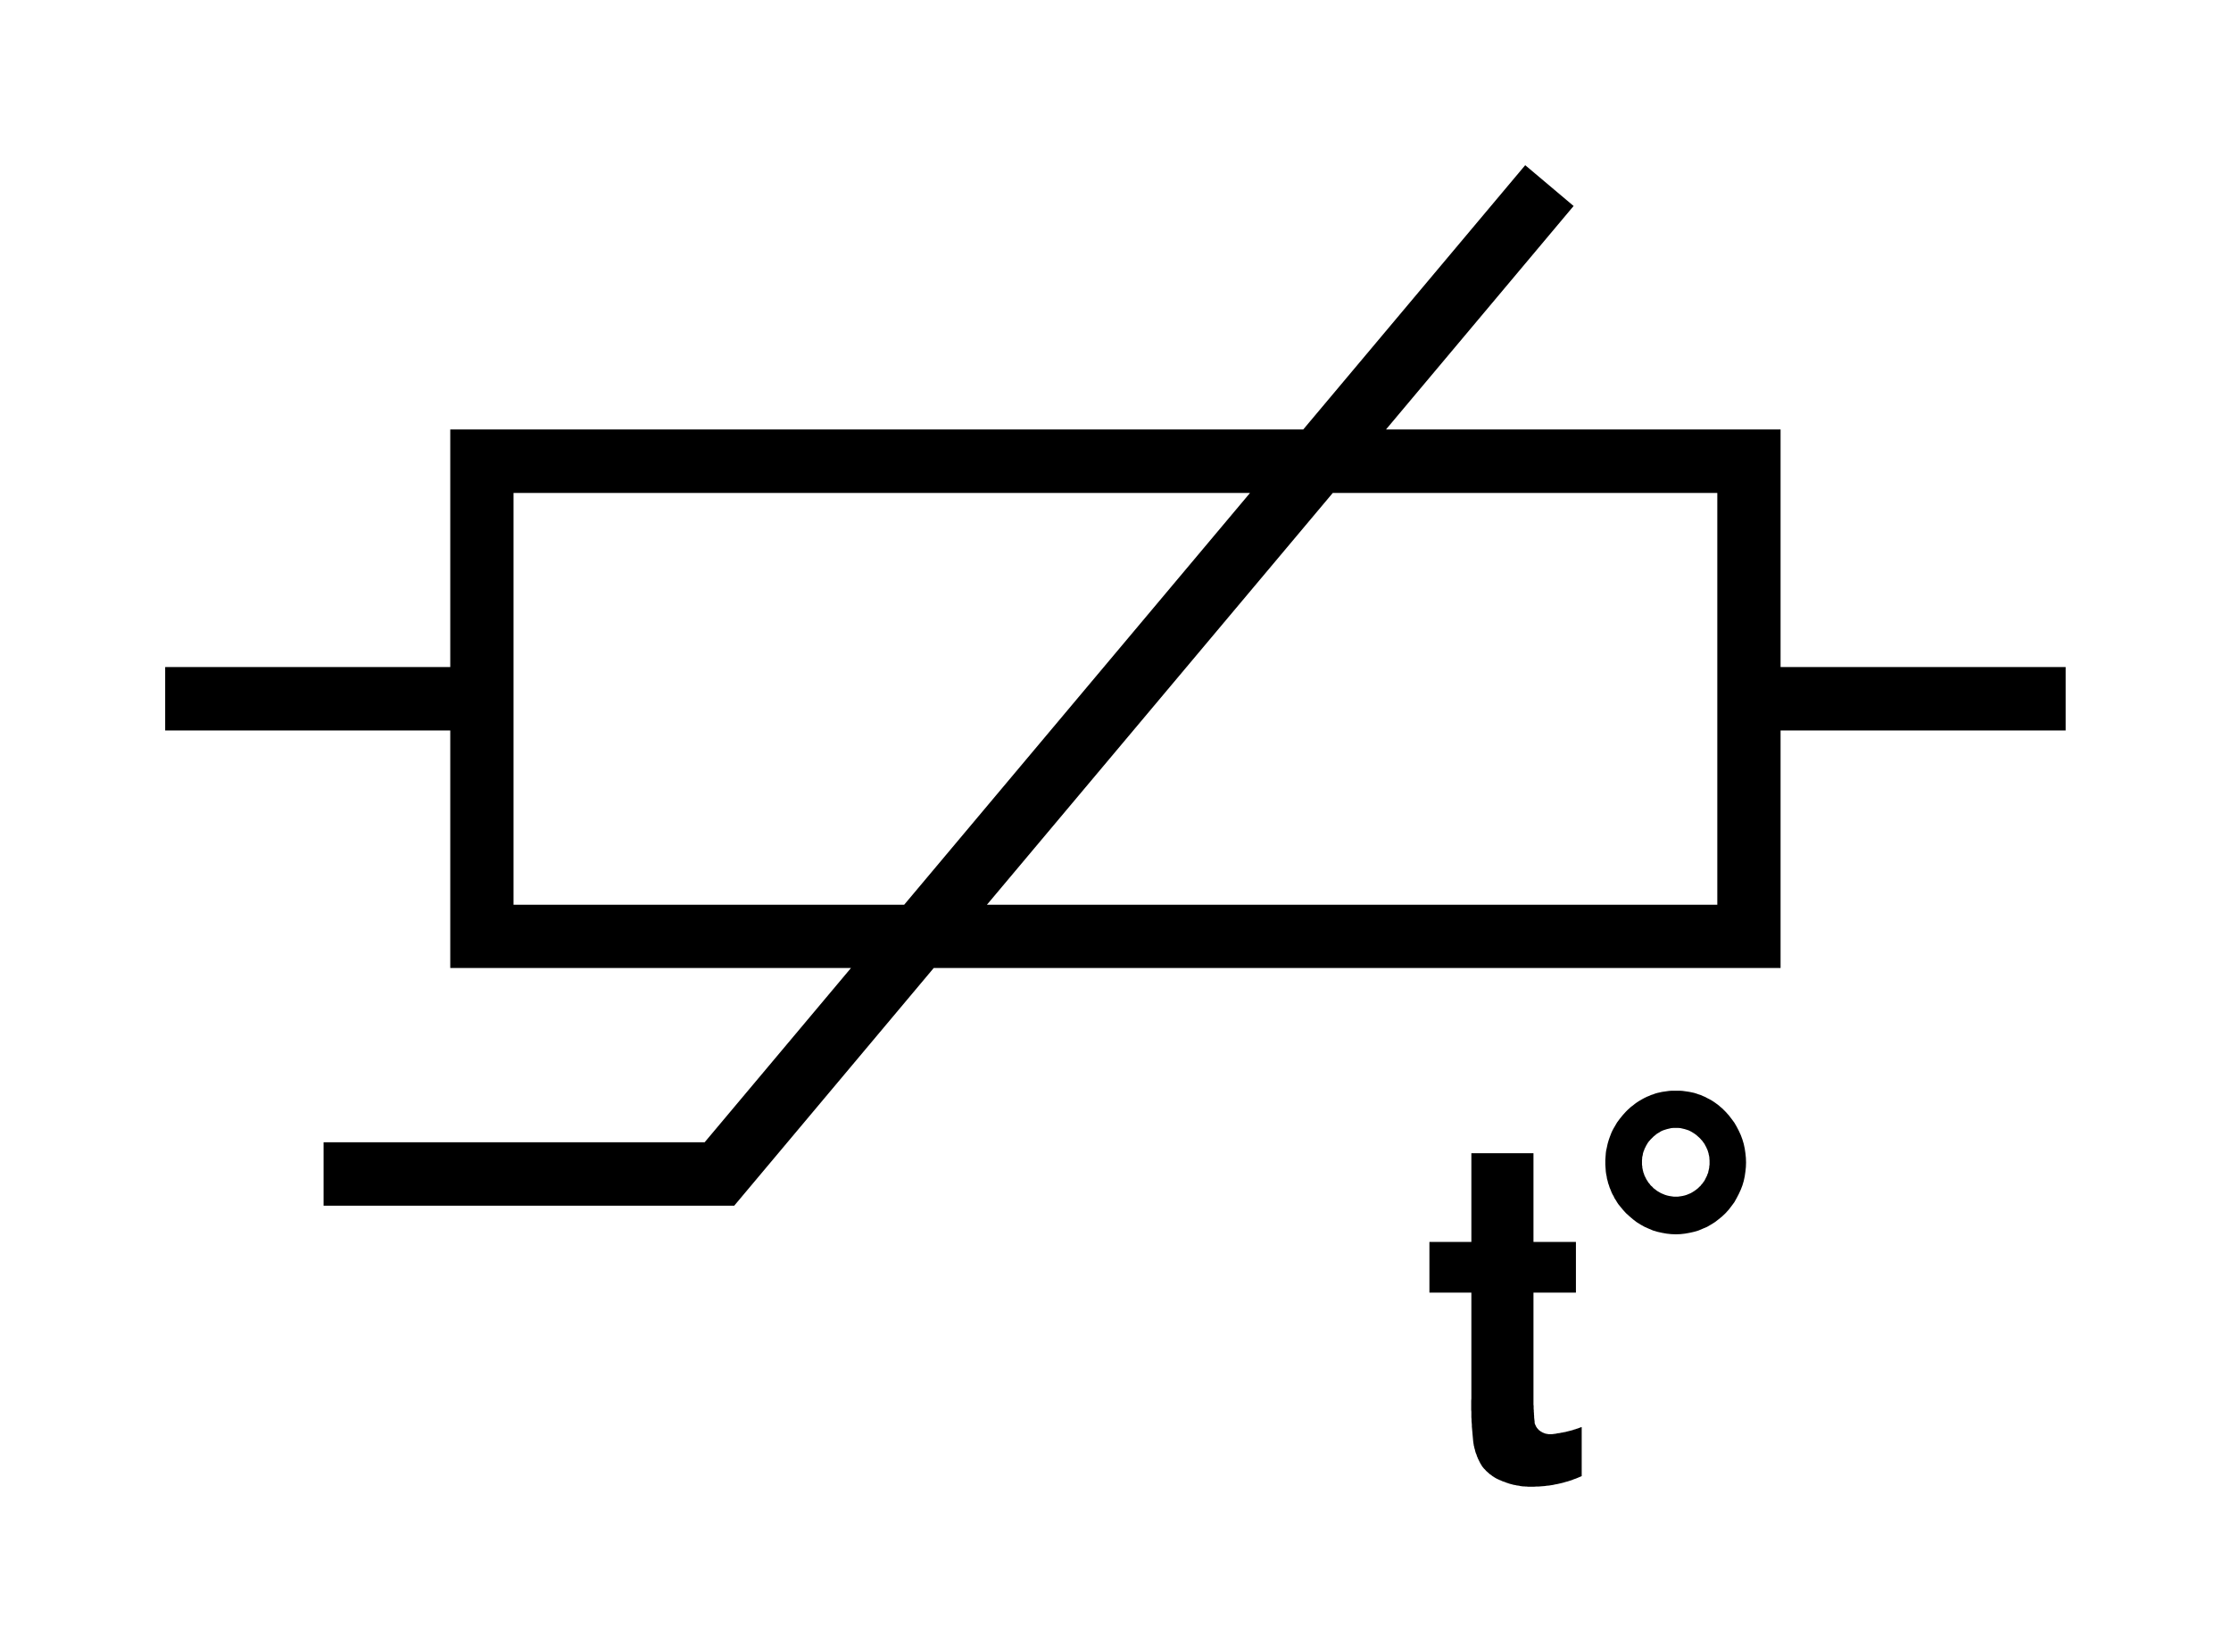
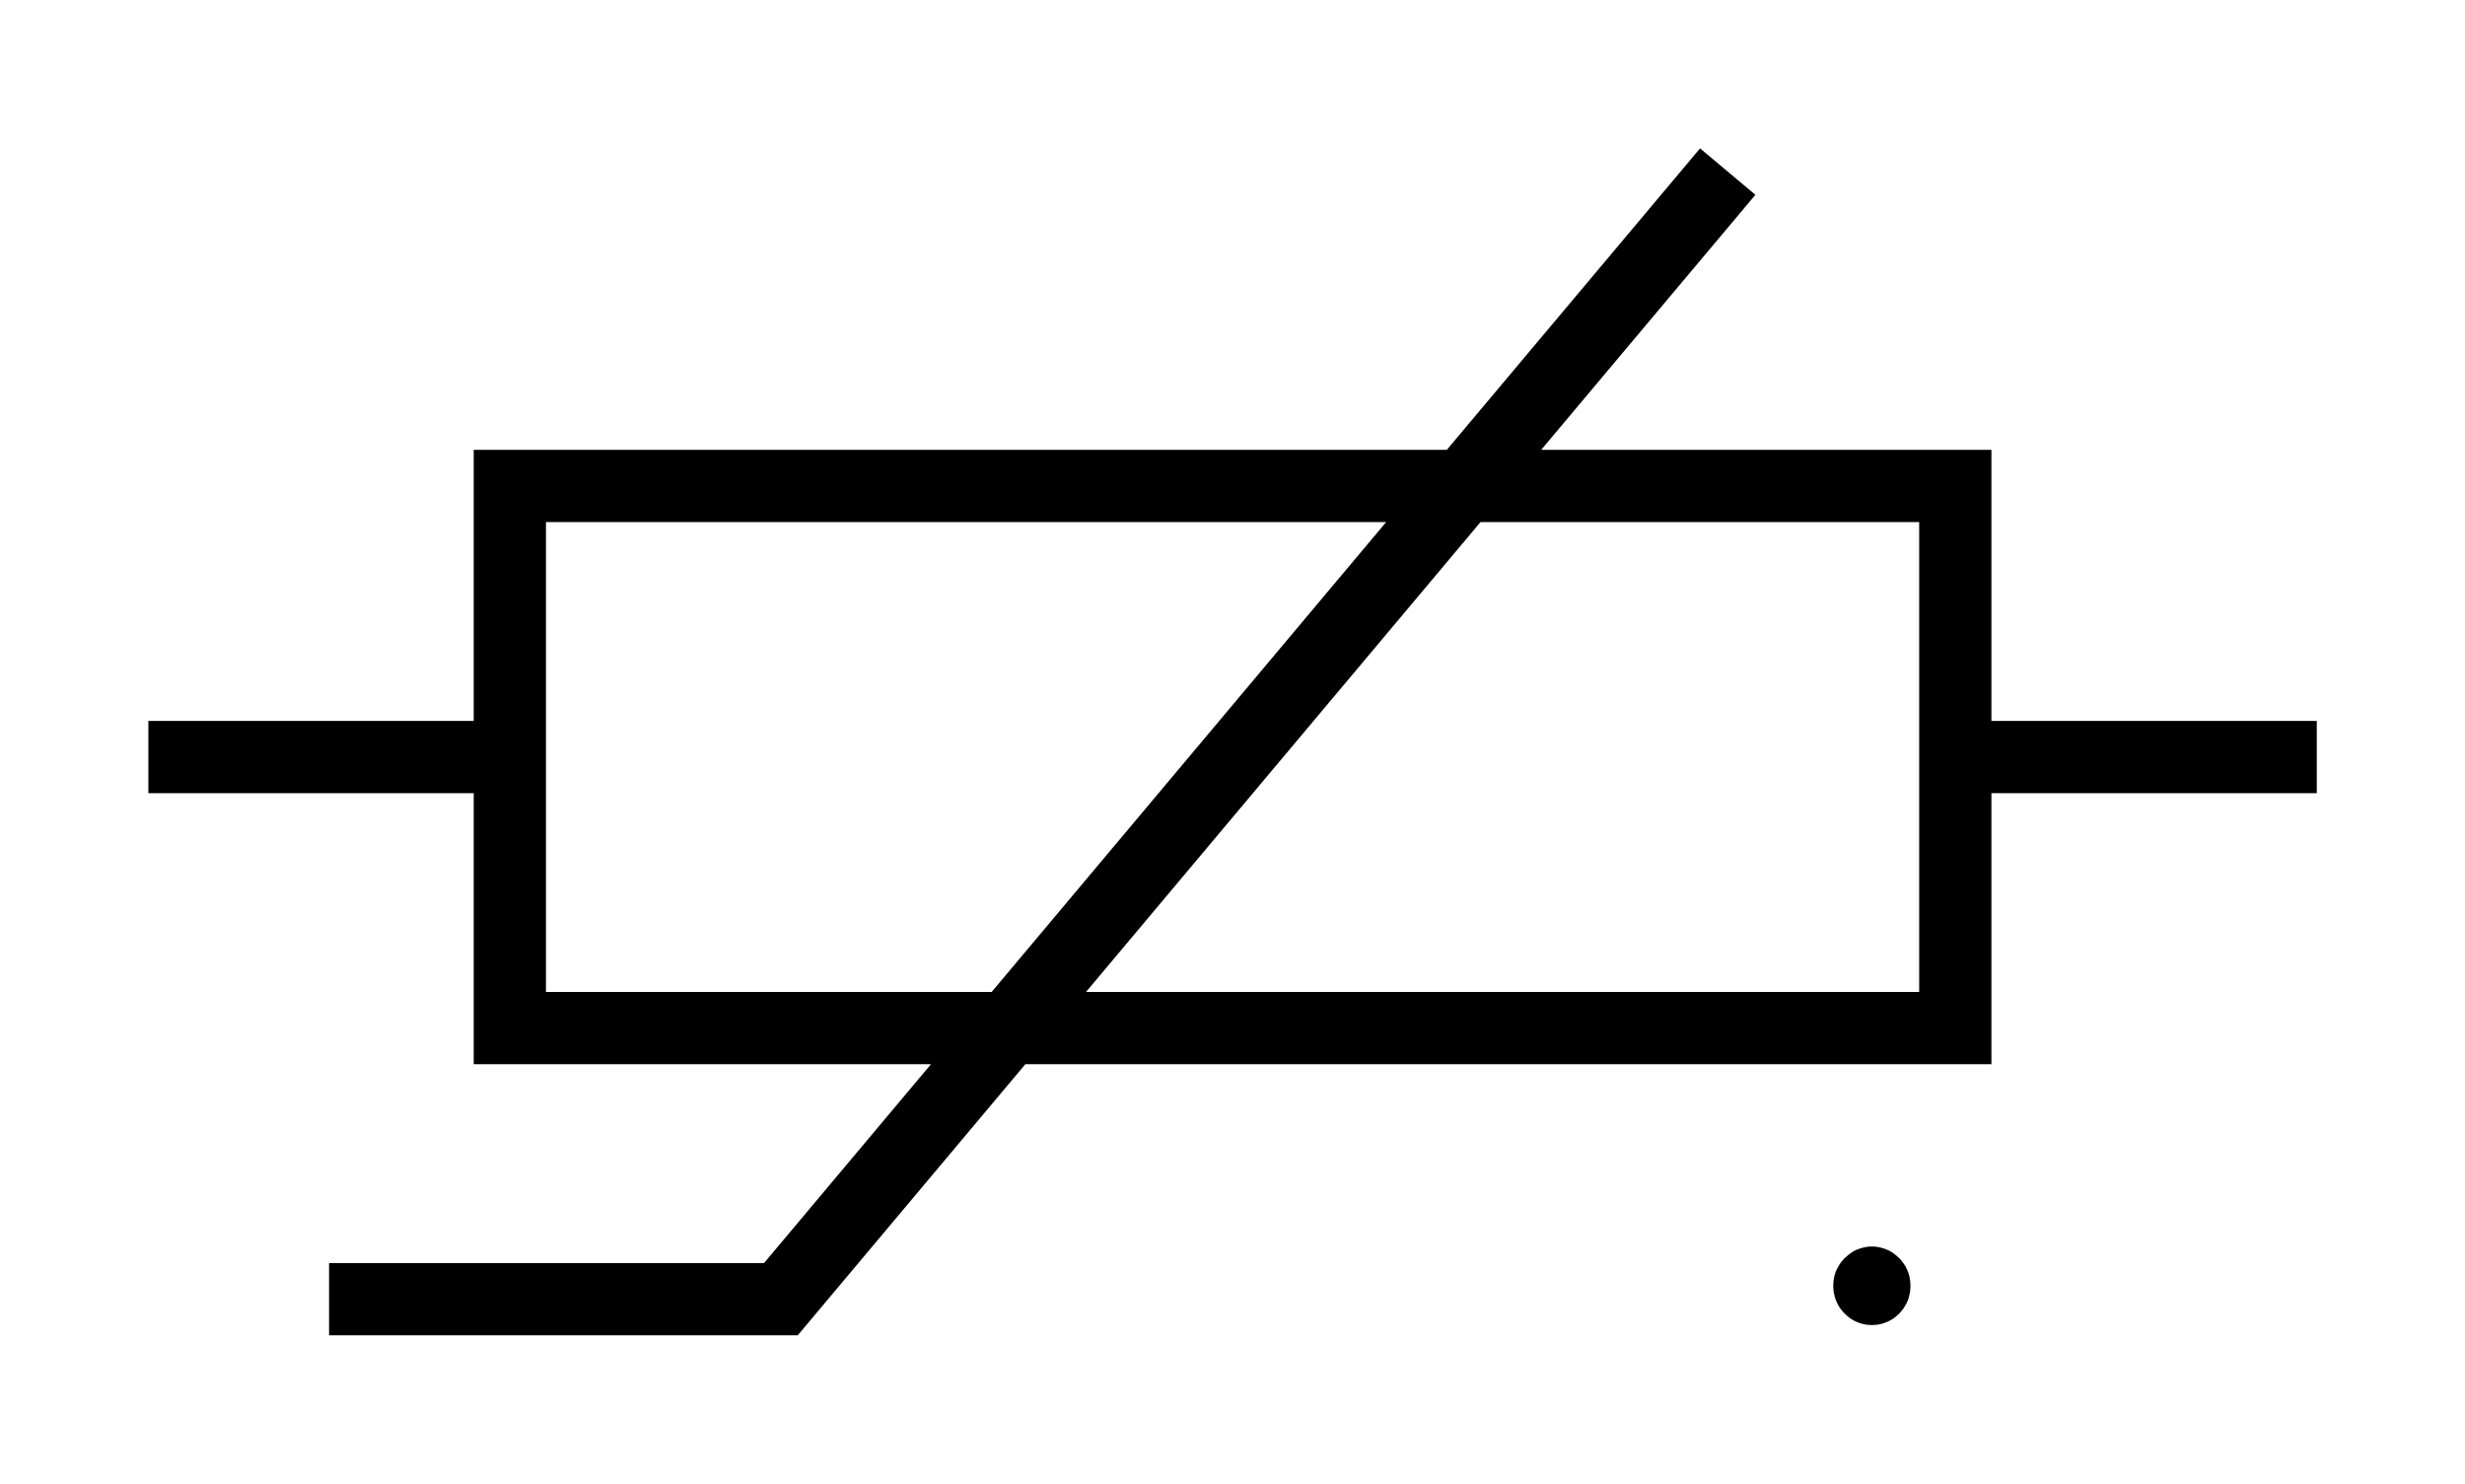
- <svg xmlns="http://www.w3.org/2000/svg" version="1.1" viewBox="-6.753 -5 13.507 10" fill="black" stroke="none">
-   <path fill-rule="evenodd" d="M -1.601 0.86 L -2.487 1.915 L -4.794 1.915 L -4.794 2.299 L -2.308 2.299 L -1.1 0.86 L 4.027 0.86 L 4.027 -0.578 L 5.753 -0.578 L 5.753 -0.962 L 4.027 -0.962 L 4.027 -2.4 L 1.638 -2.4 L 2.774 -3.753 L 2.481 -4 L 1.137 -2.4 L -4.027 -2.4 L -4.027 -2.208 L -4.027 -0.962 L -5.753 -0.962 L -5.753 -0.578 L -4.027 -0.578 L -4.027 0.86 L -1.601 0.86 Z M 1.316 -2.016 L 3.644 -2.016 L 3.644 0.477 L -0.778 0.477 L 1.316 -2.016 Z M -1.279 0.477 L -3.644 0.477 L -3.644 -2.016 L 0.815 -2.016 L -1.279 0.477 Z M 2.788 2.518 L 2.788 2.825 L 2.531 2.825 L 2.531 3.408 L 2.531 3.416 L 2.531 3.425 L 2.531 3.434 L 2.531 3.442 L 2.531 3.451 L 2.531 3.46 L 2.531 3.468 L 2.531 3.477 L 2.531 3.485 L 2.531 3.494 L 2.531 3.503 L 2.532 3.511 L 2.532 3.52 L 2.532 3.529 L 2.533 3.537 L 2.533 3.546 L 2.534 3.555 L 2.534 3.563 L 2.535 3.572 L 2.535 3.58 L 2.536 3.589 L 2.537 3.598 L 2.538 3.606 L 2.538 3.615 L 2.539 3.617 L 2.54 3.62 L 2.541 3.622 L 2.542 3.624 L 2.542 3.627 L 2.544 3.629 L 2.545 3.631 L 2.546 3.633 L 2.547 3.636 L 2.548 3.638 L 2.55 3.64 L 2.551 3.642 L 2.552 3.644 L 2.554 3.646 L 2.556 3.648 L 2.557 3.65 L 2.559 3.652 L 2.561 3.653 L 2.562 3.655 L 2.564 3.657 L 2.566 3.659 L 2.568 3.66 L 2.57 3.662 L 2.572 3.663 L 2.574 3.665 L 2.577 3.666 L 2.579 3.668 L 2.582 3.669 L 2.584 3.67 L 2.586 3.672 L 2.589 3.673 L 2.592 3.674 L 2.594 3.675 L 2.597 3.676 L 2.599 3.677 L 2.602 3.678 L 2.605 3.679 L 2.607 3.679 L 2.61 3.68 L 2.613 3.68 L 2.616 3.681 L 2.618 3.681 L 2.621 3.682 L 2.624 3.682 L 2.627 3.682 L 2.629 3.682 L 2.632 3.682 L 2.635 3.682 L 2.643 3.682 L 2.651 3.681 L 2.659 3.68 L 2.667 3.679 L 2.675 3.677 L 2.683 3.676 L 2.691 3.675 L 2.699 3.673 L 2.707 3.672 L 2.715 3.67 L 2.723 3.669 L 2.73 3.667 L 2.738 3.665 L 2.746 3.663 L 2.754 3.661 L 2.762 3.659 L 2.769 3.657 L 2.777 3.654 L 2.785 3.652 L 2.793 3.649 L 2.8 3.647 L 2.808 3.644 L 2.815 3.641 L 2.823 3.639 L 2.823 3.936 L 2.811 3.941 L 2.799 3.946 L 2.787 3.951 L 2.775 3.955 L 2.763 3.96 L 2.75 3.964 L 2.738 3.968 L 2.726 3.971 L 2.713 3.975 L 2.701 3.978 L 2.688 3.981 L 2.675 3.984 L 2.663 3.986 L 2.65 3.989 L 2.637 3.991 L 2.625 3.993 L 2.612 3.994 L 2.599 3.996 L 2.586 3.997 L 2.573 3.998 L 2.56 3.999 L 2.547 3.999 L 2.534 4 L 2.521 4 L 2.514 4 L 2.506 4 L 2.498 4 L 2.49 3.999 L 2.482 3.999 L 2.475 3.998 L 2.467 3.998 L 2.459 3.997 L 2.451 3.996 L 2.444 3.994 L 2.436 3.993 L 2.428 3.992 L 2.421 3.99 L 2.413 3.989 L 2.405 3.987 L 2.398 3.985 L 2.39 3.983 L 2.383 3.981 L 2.375 3.978 L 2.368 3.976 L 2.361 3.973 L 2.353 3.97 L 2.346 3.968 L 2.339 3.965 L 2.333 3.962 L 2.327 3.96 L 2.321 3.957 L 2.316 3.955 L 2.31 3.952 L 2.304 3.949 L 2.299 3.946 L 2.294 3.943 L 2.288 3.939 L 2.283 3.936 L 2.278 3.932 L 2.273 3.928 L 2.268 3.925 L 2.263 3.921 L 2.258 3.916 L 2.253 3.912 L 2.249 3.908 L 2.244 3.904 L 2.24 3.899 L 2.235 3.894 L 2.231 3.89 L 2.227 3.885 L 2.223 3.88 L 2.219 3.875 L 2.216 3.869 L 2.212 3.863 L 2.209 3.858 L 2.206 3.852 L 2.203 3.846 L 2.2 3.84 L 2.197 3.834 L 2.194 3.828 L 2.192 3.822 L 2.189 3.816 L 2.187 3.809 L 2.185 3.803 L 2.182 3.797 L 2.18 3.79 L 2.178 3.784 L 2.177 3.778 L 2.175 3.771 L 2.173 3.765 L 2.172 3.758 L 2.17 3.752 L 2.169 3.745 L 2.168 3.739 L 2.167 3.732 L 2.166 3.725 L 2.165 3.714 L 2.164 3.703 L 2.163 3.692 L 2.162 3.681 L 2.161 3.669 L 2.16 3.658 L 2.159 3.647 L 2.158 3.636 L 2.158 3.625 L 2.157 3.613 L 2.156 3.602 L 2.156 3.591 L 2.155 3.58 L 2.155 3.568 L 2.155 3.557 L 2.155 3.546 L 2.154 3.535 L 2.154 3.523 L 2.154 3.512 L 2.154 3.501 L 2.154 3.49 L 2.154 3.479 L 2.155 3.467 L 2.155 3.456 L 2.155 2.825 L 1.901 2.825 L 1.901 2.518 L 2.155 2.518 L 2.155 1.981 L 2.531 1.981 L 2.531 2.518 L 2.788 2.518 Z M 2.966 2.036 L 2.966 2.022 L 2.967 2.008 L 2.968 1.994 L 2.969 1.98 L 2.971 1.965 L 2.974 1.952 L 2.977 1.938 L 2.98 1.924 L 2.984 1.91 L 2.988 1.897 L 2.993 1.883 L 2.998 1.87 L 3.003 1.857 L 3.009 1.844 L 3.016 1.831 L 3.023 1.819 L 3.03 1.807 L 3.037 1.795 L 3.046 1.783 L 3.054 1.772 L 3.063 1.761 L 3.072 1.75 L 3.082 1.739 L 3.091 1.729 L 3.101 1.719 L 3.111 1.71 L 3.122 1.7 L 3.133 1.692 L 3.144 1.683 L 3.155 1.675 L 3.167 1.667 L 3.179 1.66 L 3.191 1.653 L 3.204 1.646 L 3.216 1.64 L 3.229 1.635 L 3.242 1.629 L 3.255 1.625 L 3.268 1.62 L 3.282 1.616 L 3.296 1.613 L 3.309 1.61 L 3.323 1.608 L 3.337 1.606 L 3.351 1.604 L 3.365 1.603 L 3.379 1.603 L 3.393 1.603 L 3.407 1.603 L 3.421 1.603 L 3.435 1.604 L 3.449 1.606 L 3.463 1.608 L 3.476 1.61 L 3.49 1.613 L 3.504 1.616 L 3.517 1.62 L 3.531 1.625 L 3.544 1.629 L 3.557 1.635 L 3.569 1.64 L 3.582 1.647 L 3.594 1.653 L 3.607 1.66 L 3.618 1.667 L 3.63 1.675 L 3.641 1.683 L 3.653 1.692 L 3.663 1.701 L 3.674 1.71 L 3.684 1.72 L 3.694 1.73 L 3.713 1.751 L 3.73 1.773 L 3.747 1.796 L 3.761 1.82 L 3.774 1.845 L 3.786 1.871 L 3.796 1.898 L 3.804 1.925 L 3.81 1.953 L 3.814 1.98 L 3.817 2.009 L 3.818 2.037 L 3.817 2.065 L 3.814 2.093 L 3.81 2.121 L 3.804 2.149 L 3.796 2.176 L 3.786 2.202 L 3.774 2.228 L 3.761 2.253 L 3.747 2.278 L 3.73 2.301 L 3.713 2.323 L 3.694 2.344 L 3.674 2.363 L 3.652 2.381 L 3.63 2.398 L 3.606 2.413 L 3.582 2.427 L 3.556 2.438 L 3.53 2.449 L 3.503 2.457 L 3.476 2.463 L 3.448 2.468 L 3.421 2.471 L 3.393 2.472 L 3.365 2.471 L 3.337 2.468 L 3.309 2.463 L 3.282 2.457 L 3.255 2.449 L 3.229 2.438 L 3.204 2.427 L 3.179 2.413 L 3.155 2.398 L 3.133 2.381 L 3.112 2.363 L 3.091 2.344 L 3.082 2.334 L 3.072 2.323 L 3.063 2.312 L 3.054 2.301 L 3.045 2.29 L 3.037 2.278 L 3.03 2.266 L 3.022 2.254 L 3.016 2.241 L 3.009 2.229 L 3.003 2.216 L 2.998 2.203 L 2.992 2.189 L 2.988 2.176 L 2.983 2.162 L 2.98 2.149 L 2.976 2.135 L 2.974 2.121 L 2.971 2.107 L 2.969 2.093 L 2.968 2.079 L 2.967 2.065 L 2.966 2.05 L 2.966 2.036 Z M 3.188 2.036 L 3.188 2.043 L 3.188 2.05 L 3.189 2.057 L 3.19 2.063 L 3.19 2.07 L 3.192 2.077 L 3.193 2.084 L 3.195 2.09 L 3.196 2.097 L 3.199 2.103 L 3.201 2.11 L 3.203 2.116 L 3.206 2.122 L 3.209 2.128 L 3.212 2.134 L 3.215 2.14 L 3.219 2.146 L 3.223 2.152 L 3.226 2.158 L 3.231 2.163 L 3.235 2.168 L 3.239 2.174 L 3.244 2.179 L 3.249 2.183 L 3.258 2.193 L 3.269 2.201 L 3.279 2.209 L 3.291 2.216 L 3.303 2.223 L 3.315 2.228 L 3.327 2.233 L 3.34 2.237 L 3.353 2.24 L 3.366 2.242 L 3.38 2.244 L 3.393 2.244 L 3.406 2.244 L 3.42 2.242 L 3.433 2.24 L 3.446 2.237 L 3.459 2.233 L 3.471 2.228 L 3.483 2.223 L 3.495 2.216 L 3.506 2.209 L 3.517 2.201 L 3.527 2.193 L 3.537 2.183 L 3.542 2.179 L 3.546 2.173 L 3.551 2.168 L 3.555 2.163 L 3.559 2.157 L 3.563 2.152 L 3.567 2.146 L 3.57 2.14 L 3.573 2.134 L 3.576 2.128 L 3.579 2.122 L 3.582 2.116 L 3.584 2.109 L 3.587 2.103 L 3.589 2.097 L 3.59 2.09 L 3.592 2.083 L 3.593 2.077 L 3.595 2.07 L 3.595 2.063 L 3.596 2.057 L 3.597 2.05 L 3.597 2.043 L 3.597 2.036 L 3.597 2.029 L 3.597 2.023 L 3.596 2.016 L 3.596 2.009 L 3.595 2.002 L 3.594 1.996 L 3.592 1.989 L 3.591 1.982 L 3.589 1.976 L 3.587 1.969 L 3.585 1.963 L 3.582 1.956 L 3.579 1.95 L 3.577 1.944 L 3.573 1.938 L 3.57 1.932 L 3.567 1.926 L 3.563 1.92 L 3.559 1.915 L 3.555 1.909 L 3.551 1.904 L 3.546 1.899 L 3.542 1.894 L 3.537 1.889 L 3.527 1.88 L 3.517 1.871 L 3.506 1.863 L 3.495 1.856 L 3.483 1.849 L 3.471 1.843 L 3.459 1.839 L 3.446 1.835 L 3.433 1.832 L 3.42 1.829 L 3.406 1.828 L 3.393 1.828 L 3.38 1.828 L 3.366 1.829 L 3.353 1.832 L 3.34 1.835 L 3.327 1.839 L 3.315 1.843 L 3.302 1.849 L 3.291 1.856 L 3.279 1.863 L 3.269 1.871 L 3.258 1.88 L 3.249 1.889 L 3.244 1.894 L 3.239 1.899 L 3.235 1.904 L 3.23 1.909 L 3.226 1.915 L 3.222 1.92 L 3.219 1.926 L 3.215 1.932 L 3.212 1.938 L 3.209 1.944 L 3.206 1.95 L 3.203 1.956 L 3.201 1.963 L 3.198 1.969 L 3.196 1.976 L 3.194 1.982 L 3.193 1.989 L 3.192 1.995 L 3.19 2.002 L 3.189 2.009 L 3.189 2.016 L 3.188 2.022 L 3.188 2.029 L 3.188 2.036 Z" />
+ <svg xmlns="http://www.w3.org/2000/svg" version="1.1" viewBox="-8.308 -5 16.615 10" fill="black" stroke="none">
+   <path fill-rule="evenodd" d="M 4.049 3.667 L 4.049 3.675 L 4.05 3.684 L 4.05 3.693 L 4.051 3.701 L 4.052 3.71 L 4.054 3.718 L 4.056 3.727 L 4.058 3.735 L 4.06 3.744 L 4.063 3.752 L 4.065 3.76 L 4.069 3.768 L 4.072 3.776 L 4.076 3.784 L 4.08 3.792 L 4.084 3.799 L 4.088 3.807 L 4.093 3.814 L 4.098 3.821 L 4.103 3.828 L 4.109 3.835 L 4.114 3.841 L 4.12 3.848 L 4.126 3.854 L 4.139 3.866 L 4.152 3.877 L 4.165 3.887 L 4.18 3.896 L 4.195 3.904 L 4.21 3.911 L 4.226 3.917 L 4.242 3.922 L 4.259 3.926 L 4.276 3.929 L 4.292 3.93 L 4.309 3.931 L 4.326 3.93 L 4.343 3.929 L 4.36 3.926 L 4.377 3.922 L 4.393 3.917 L 4.409 3.911 L 4.424 3.904 L 4.439 3.896 L 4.454 3.887 L 4.467 3.877 L 4.48 3.866 L 4.493 3.854 L 4.499 3.848 L 4.504 3.841 L 4.51 3.835 L 4.515 3.828 L 4.521 3.821 L 4.525 3.814 L 4.53 3.806 L 4.534 3.799 L 4.539 3.791 L 4.543 3.784 L 4.546 3.776 L 4.55 3.768 L 4.553 3.76 L 4.556 3.752 L 4.558 3.744 L 4.56 3.735 L 4.562 3.727 L 4.564 3.718 L 4.566 3.71 L 4.567 3.701 L 4.568 3.693 L 4.568 3.684 L 4.569 3.675 L 4.569 3.667 L 4.569 3.658 L 4.568 3.649 L 4.568 3.641 L 4.567 3.632 L 4.566 3.624 L 4.564 3.615 L 4.563 3.607 L 4.561 3.598 L 4.558 3.59 L 4.556 3.582 L 4.553 3.574 L 4.55 3.565 L 4.546 3.558 L 4.543 3.55 L 4.539 3.542 L 4.535 3.534 L 4.53 3.527 L 4.526 3.52 L 4.521 3.513 L 4.515 3.506 L 4.51 3.499 L 4.505 3.492 L 4.499 3.486 L 4.493 3.48 L 4.48 3.468 L 4.467 3.457 L 4.454 3.447 L 4.439 3.437 L 4.424 3.429 L 4.409 3.422 L 4.393 3.416 L 4.377 3.411 L 4.36 3.407 L 4.343 3.404 L 4.327 3.402 L 4.309 3.402 L 4.292 3.402 L 4.275 3.404 L 4.259 3.407 L 4.242 3.411 L 4.226 3.416 L 4.21 3.422 L 4.194 3.429 L 4.18 3.437 L 4.165 3.447 L 4.152 3.457 L 4.139 3.468 L 4.126 3.48 L 4.12 3.486 L 4.114 3.492 L 4.109 3.499 L 4.103 3.506 L 4.098 3.512 L 4.093 3.52 L 4.088 3.527 L 4.084 3.534 L 4.08 3.542 L 4.076 3.549 L 4.072 3.557 L 4.068 3.565 L 4.065 3.573 L 4.062 3.582 L 4.06 3.59 L 4.057 3.598 L 4.055 3.607 L 4.054 3.615 L 4.052 3.624 L 4.051 3.632 L 4.05 3.641 L 4.05 3.649 L 4.049 3.658 L 4.049 3.667 Z M -2.033 2.173 L -3.158 3.513 L -6.09 3.513 L -6.09 4 L -2.931 4 L -1.397 2.173 L 5.115 2.173 L 5.115 0.346 L 7.308 0.346 L 7.308 -0.141 L 5.115 -0.141 L 5.115 -1.968 L 2.08 -1.968 L 3.524 -3.687 L 3.151 -4 L 1.444 -1.968 L -5.115 -1.968 L -5.115 -1.724 L -5.115 -0.141 L -7.308 -0.141 L -7.308 0.346 L -5.115 0.346 L -5.115 2.173 L -2.033 2.173 Z M 1.671 -1.481 L 4.628 -1.481 L 4.628 1.686 L -0.988 1.686 L 1.671 -1.481 Z M -1.624 1.686 L -4.628 1.686 L -4.628 -1.481 L 1.035 -1.481 L -1.624 1.686 Z" />
</svg>
